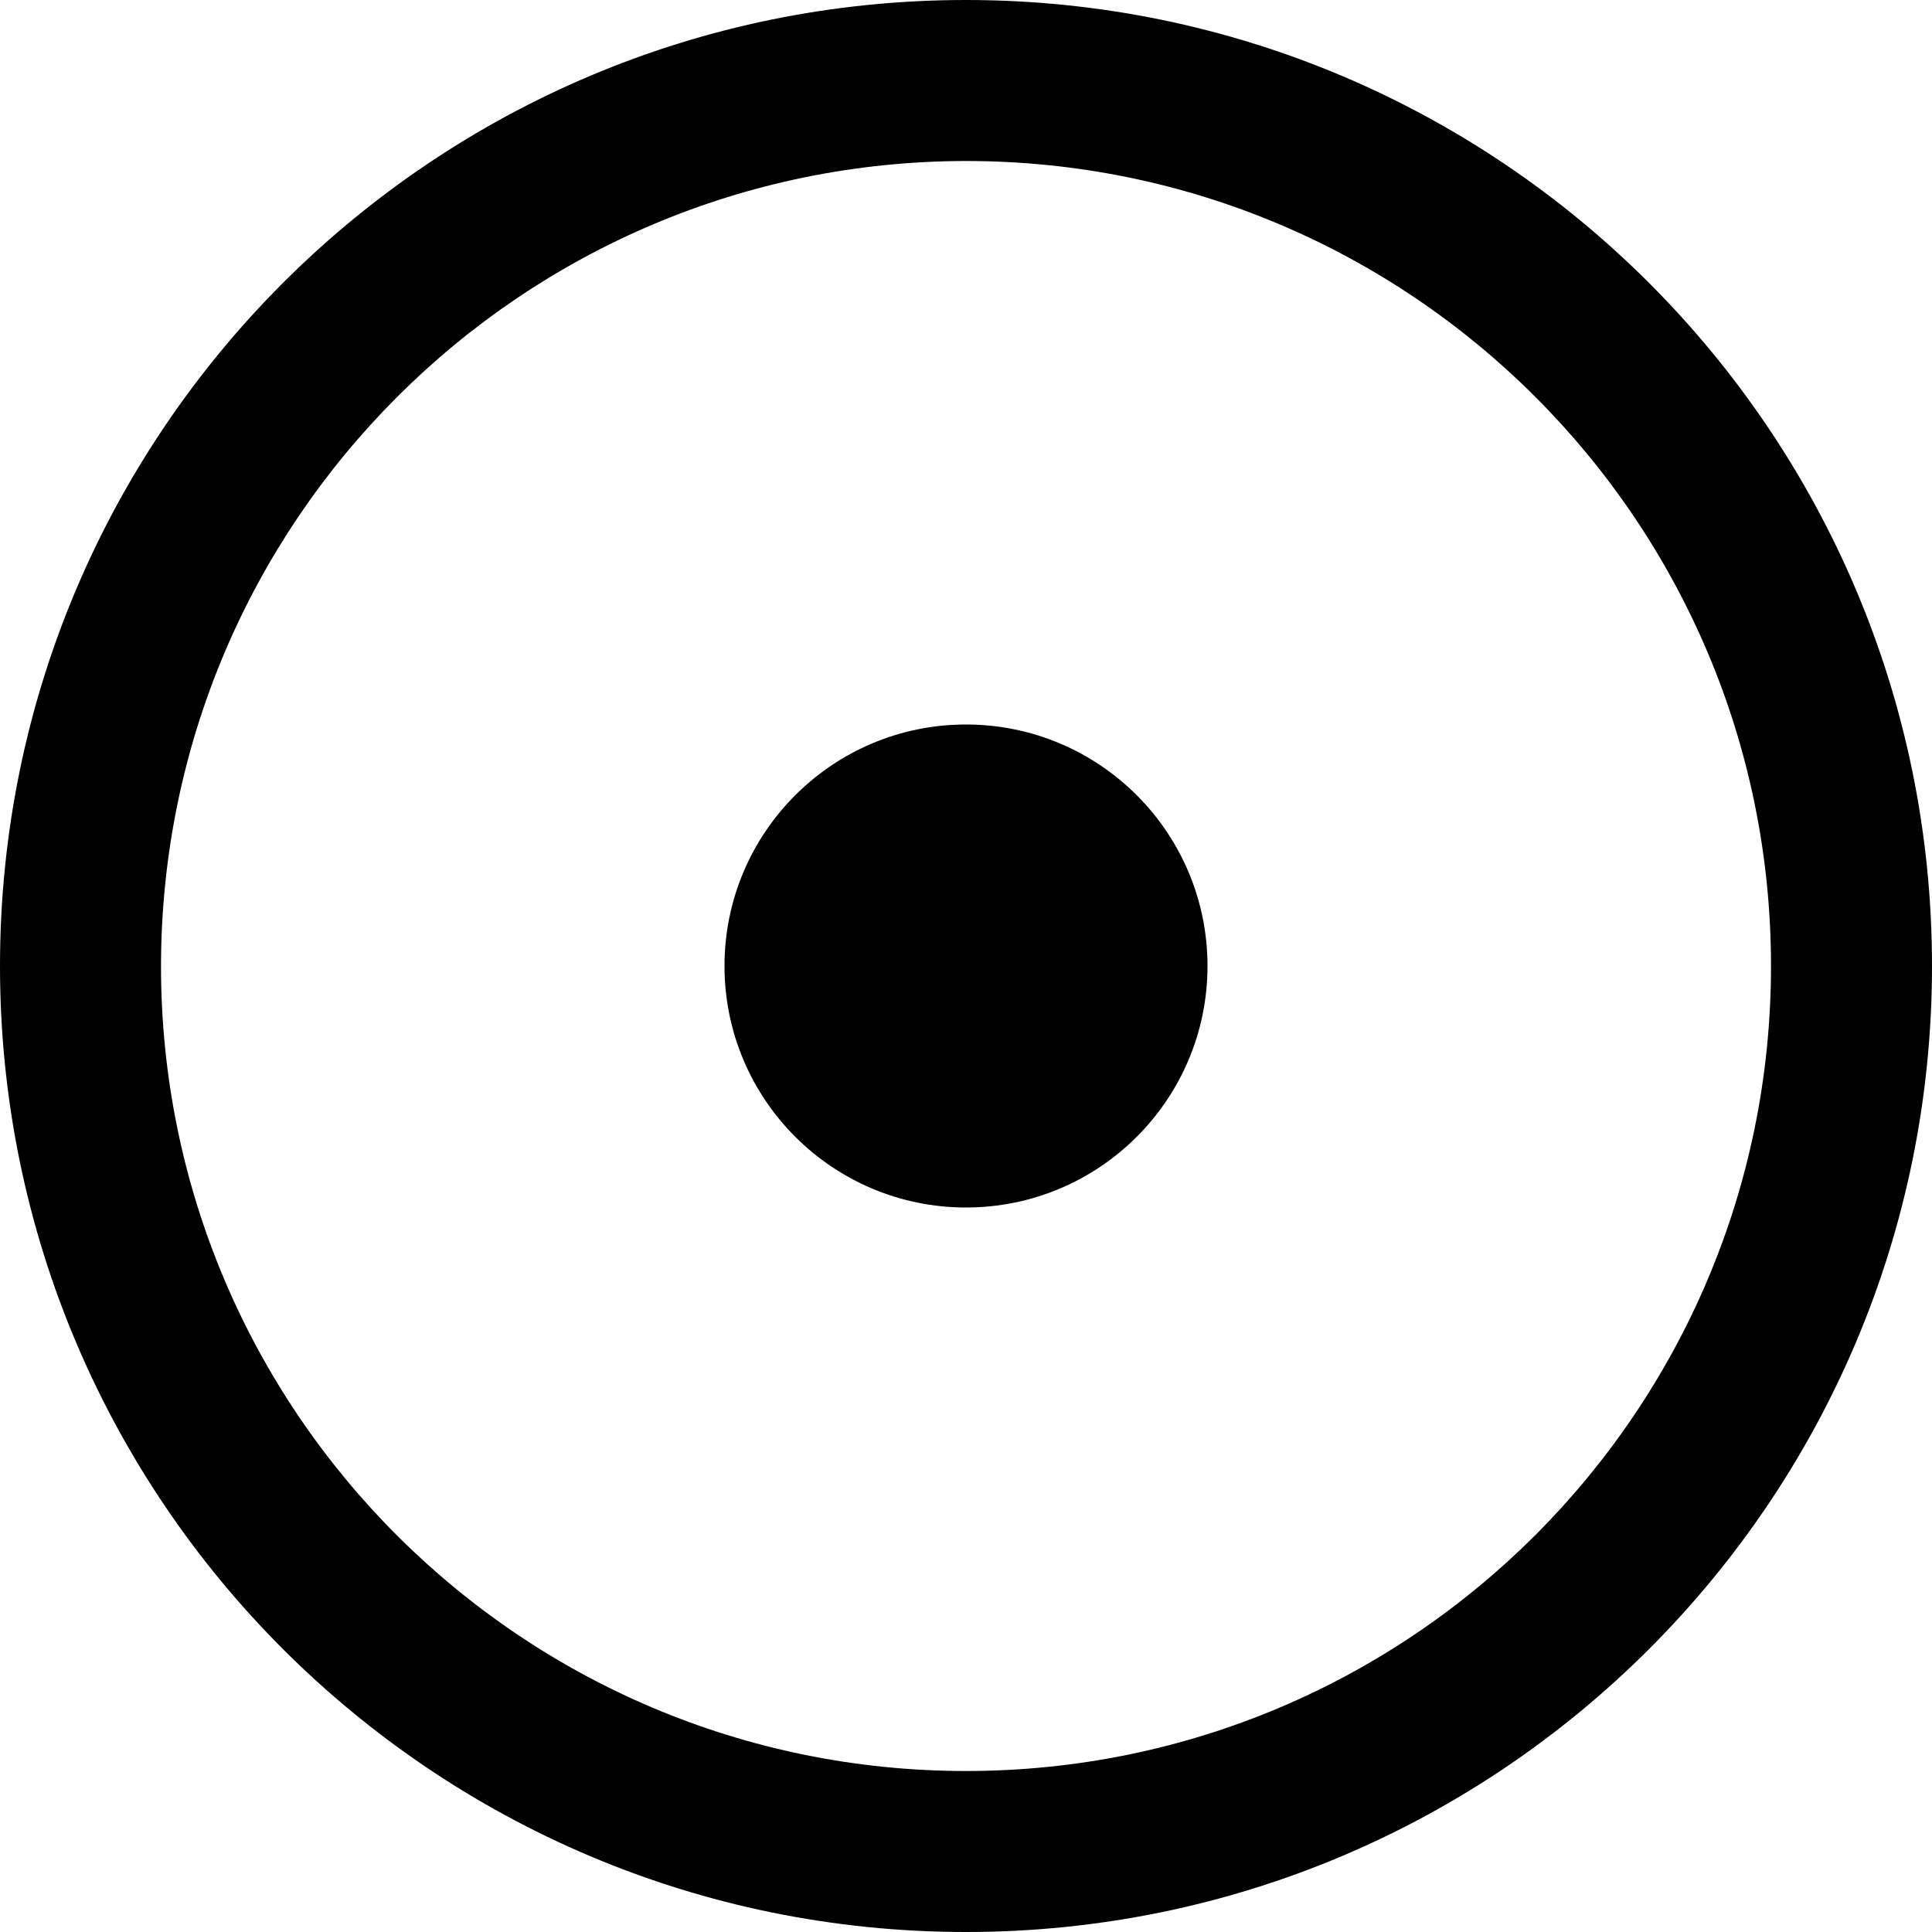
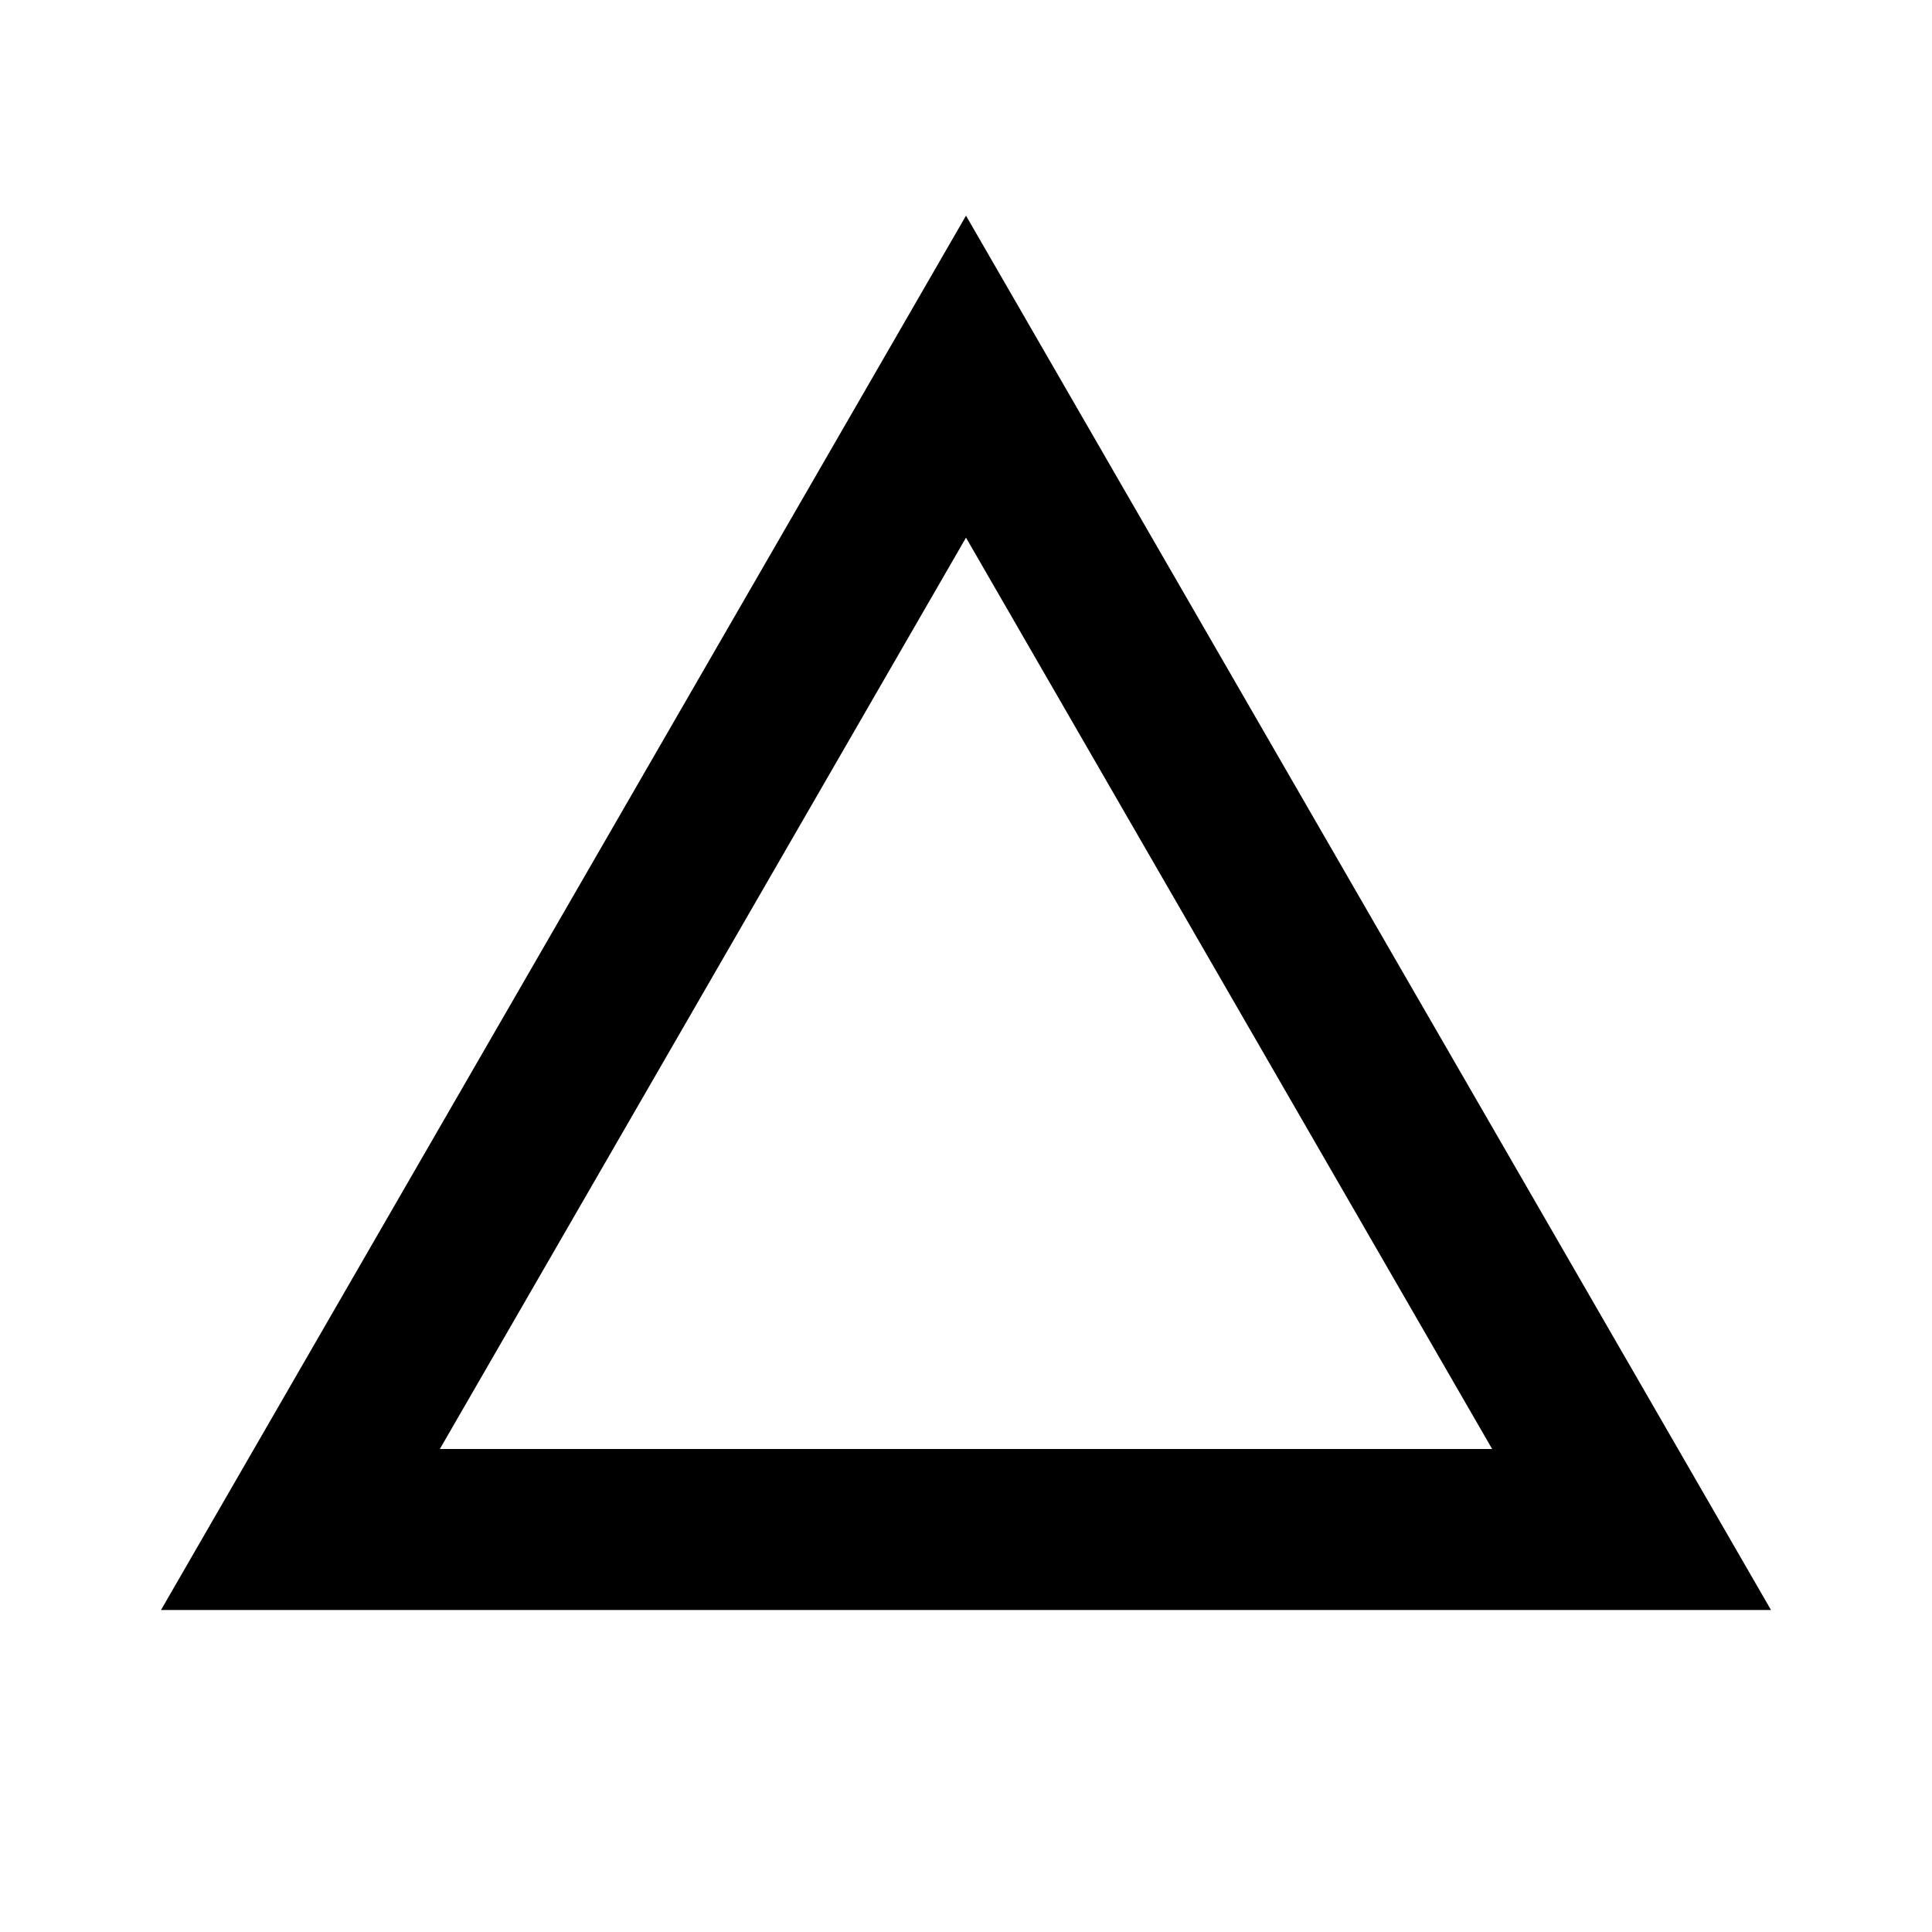
<svg xmlns="http://www.w3.org/2000/svg" viewBox="0 0 24 24">
  <g>
-     <path d="M12,2A10,10,0,1,1,2,12,10.011,10.011,0,0,1,12,2m0-2A12,12,0,1,0,24,12,12,12,0,0,0,12,0Z" stroke="transparent" />
-     <circle cx="12" cy="12" r="3" stroke="transparent" />
+     <path d="M12,6.679C13.831,9.852,16.704,14.828,18.536,18H5.464c3.346-5.795,5.342-9.253,6.536-11.321M12,2.679,2,20H22L12,2.679Z" stroke="transparent" />
  </g>
</svg>
